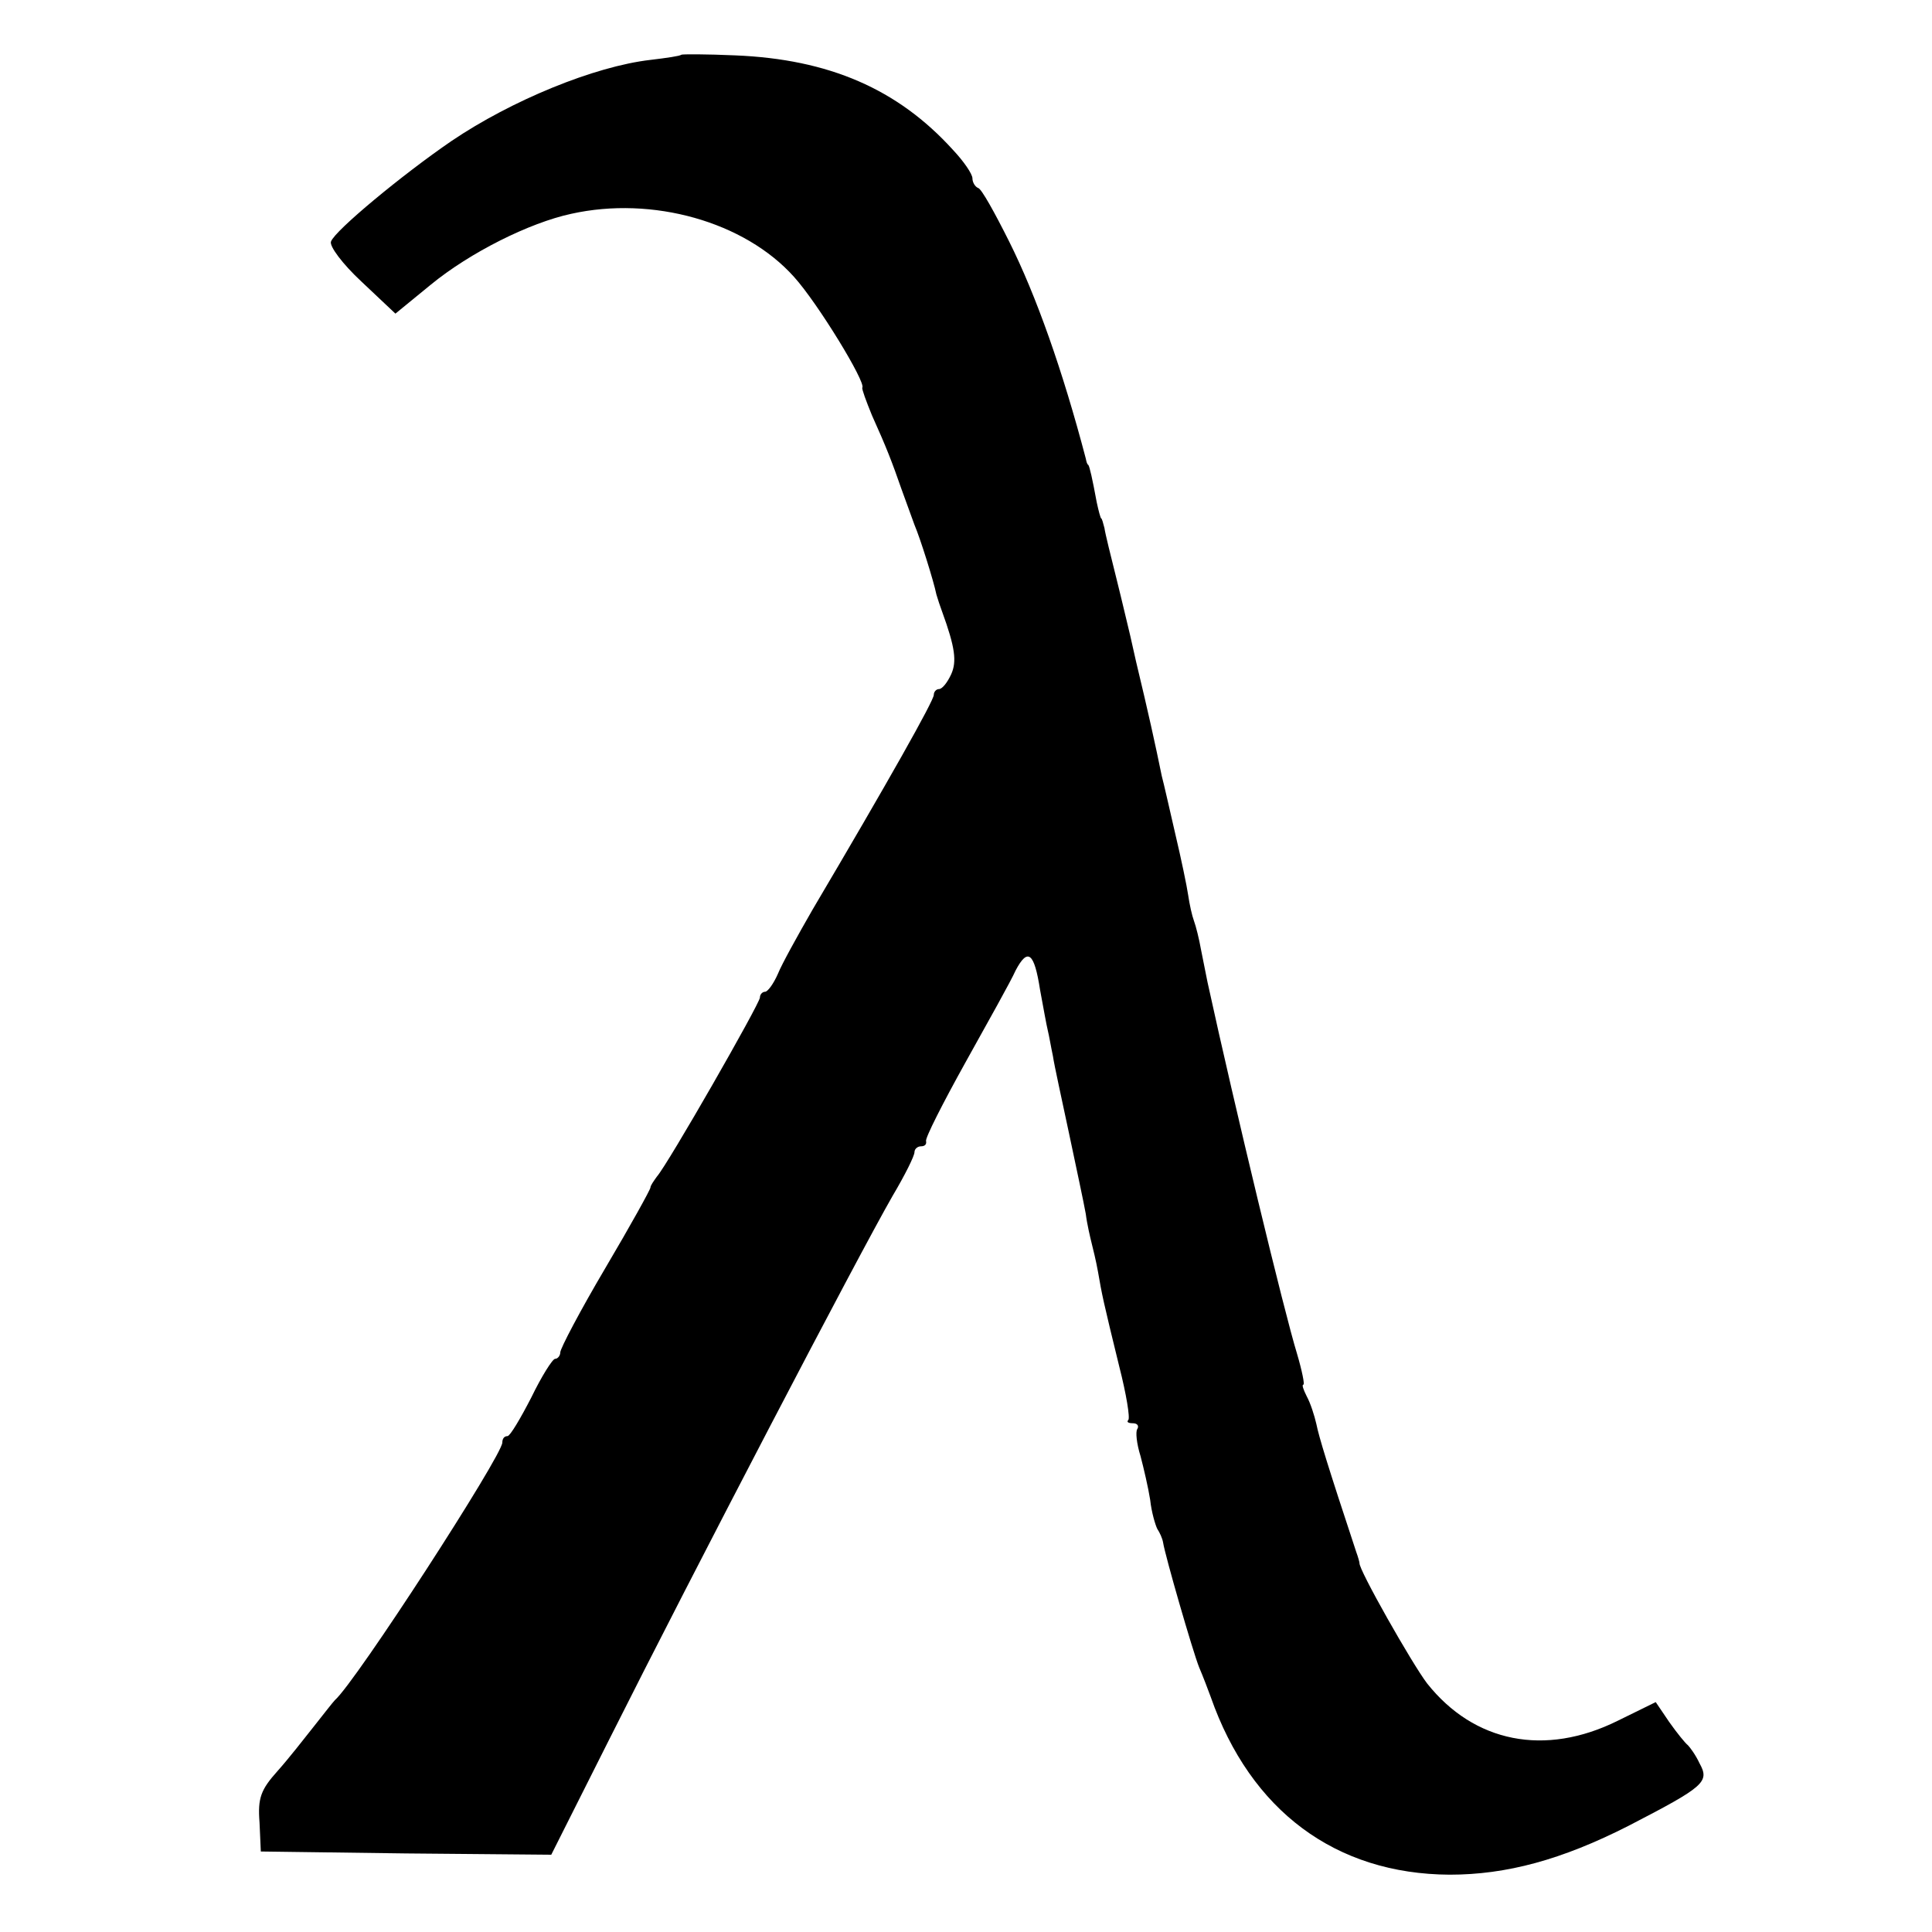
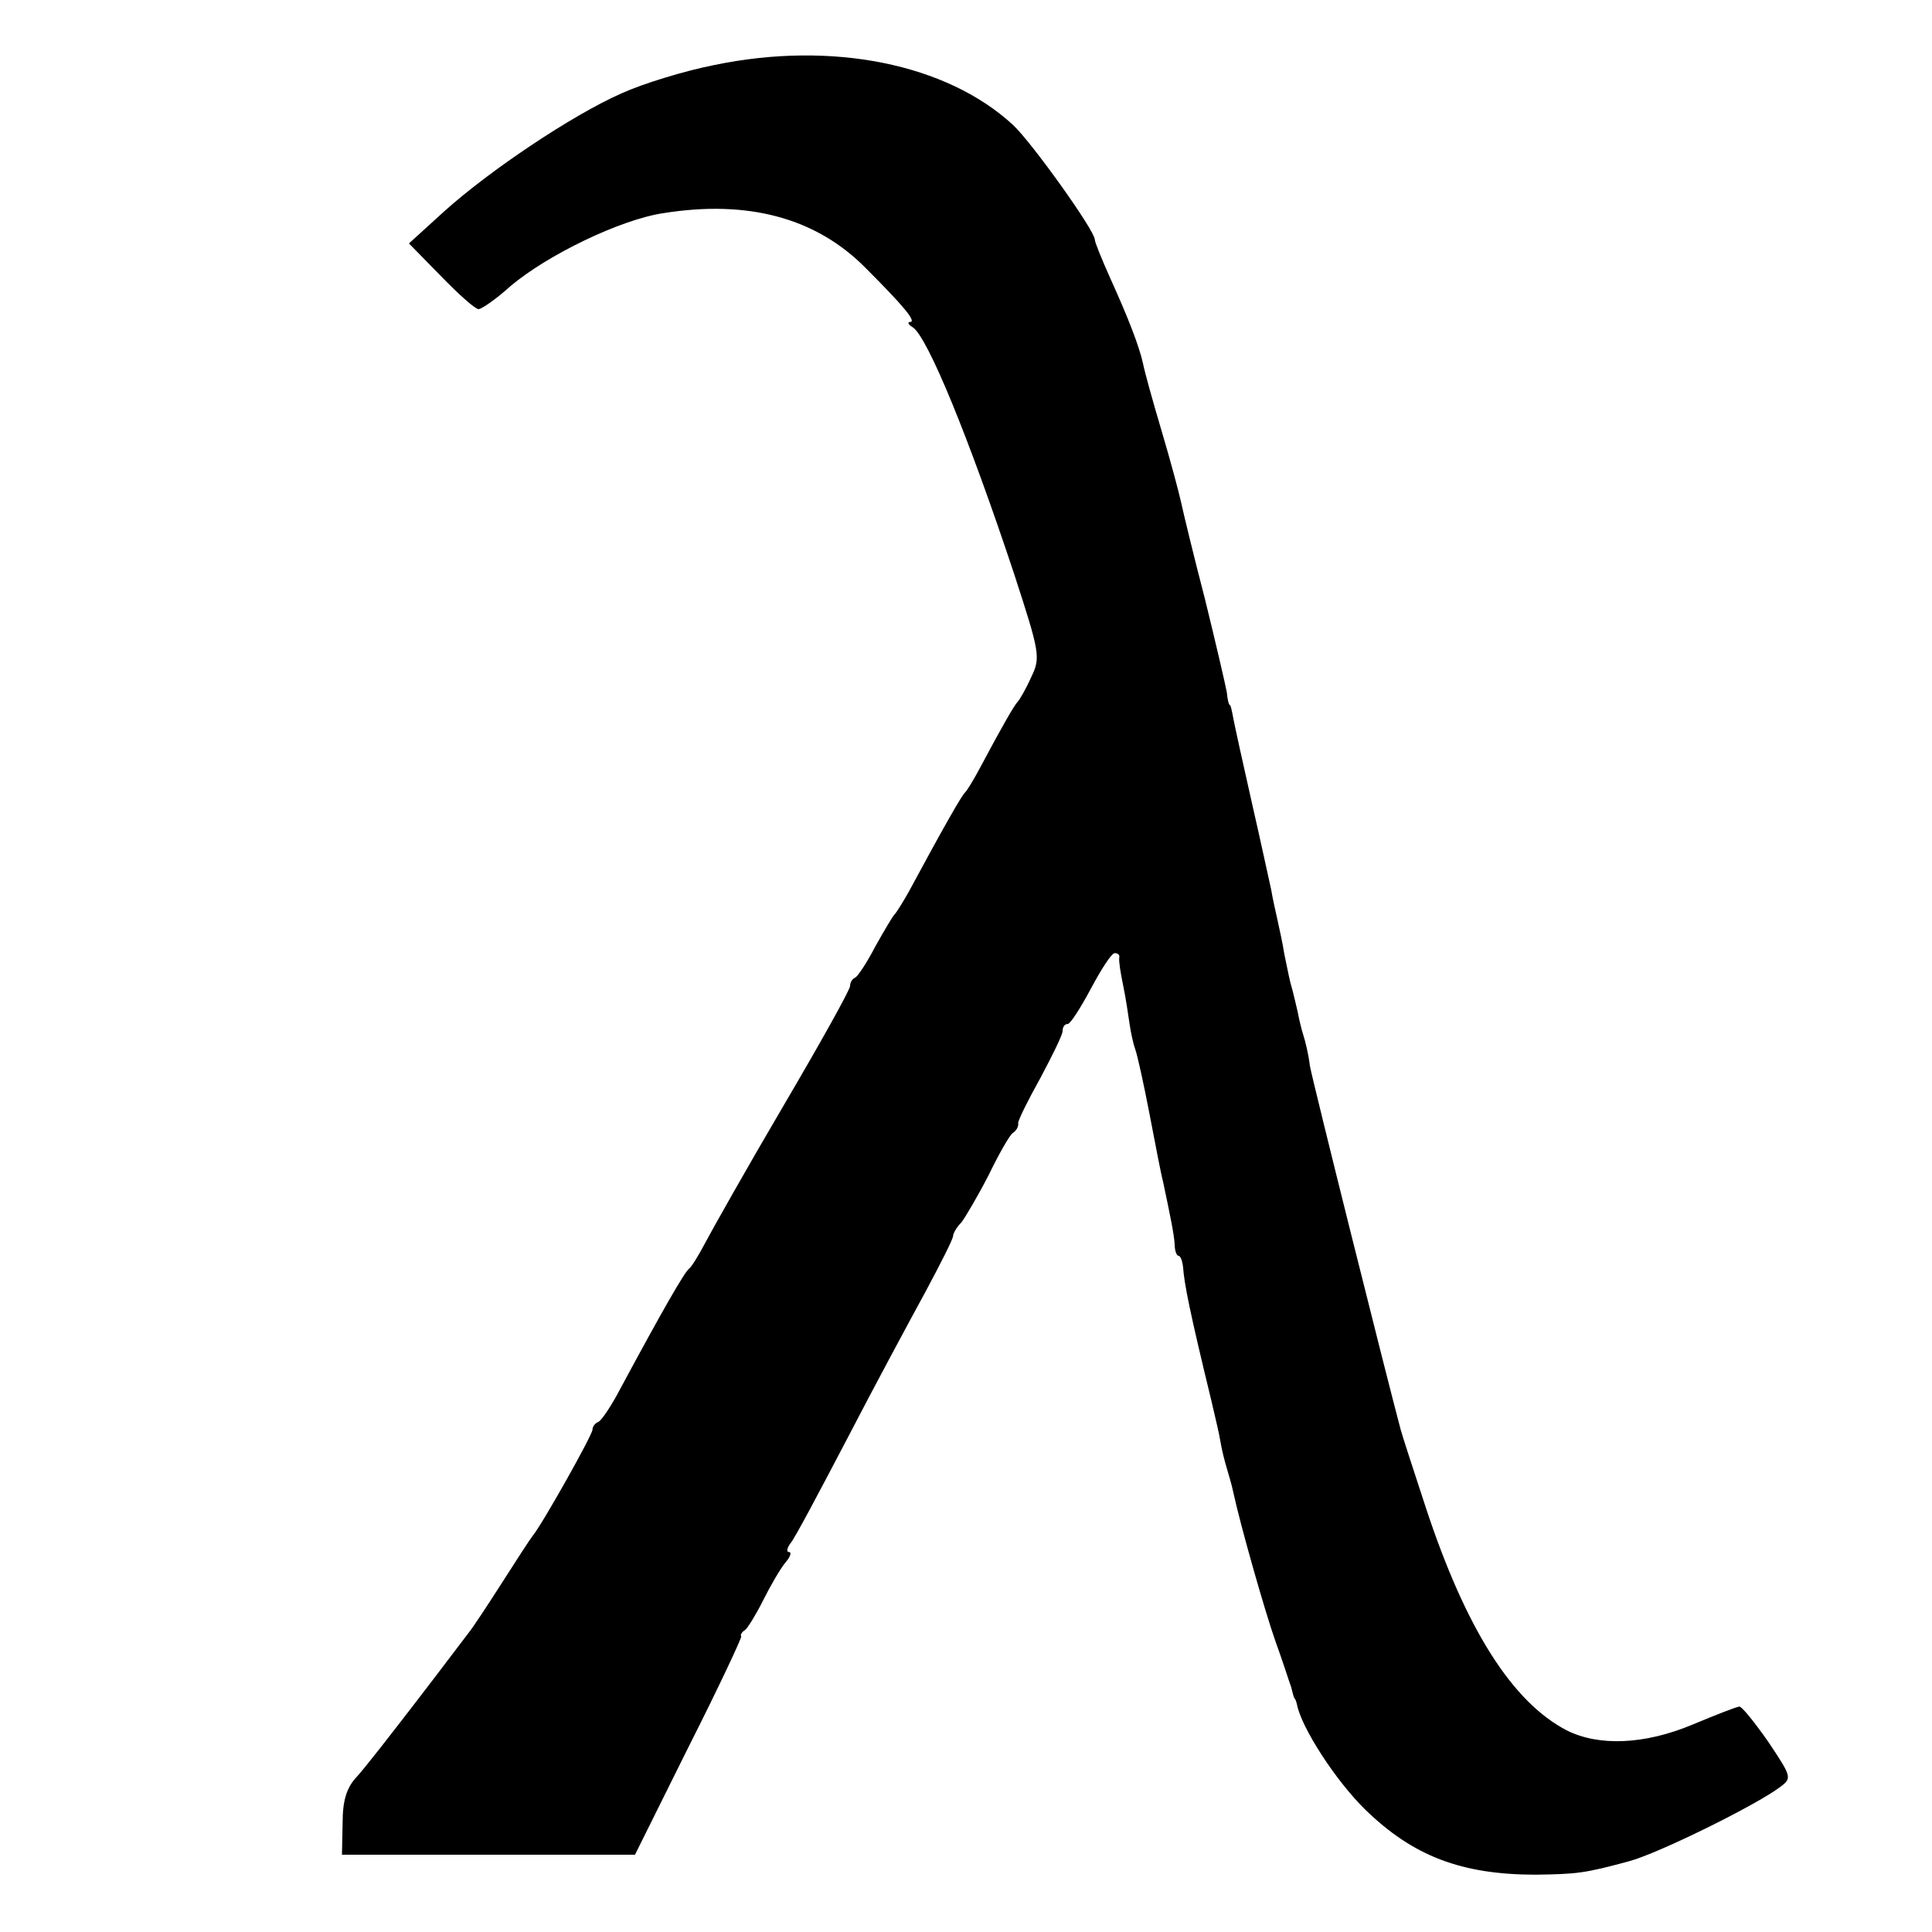
<svg xmlns="http://www.w3.org/2000/svg" version="1.0" width="300pt" height="300pt" viewBox="0 0 300 300" preserveAspectRatio="xMidYMid meet">
  <g transform="translate(0,300) scale(0.1,-0.1)" fill="#000000" stroke="none">
-     <path d="M1058 2915 c-2 -2 -23 -5 -48 -8 -87 -10 -216 -63 -309 -126 -76 -52 -181 -139 -187 -156 -3 -7 18 -35 47 -62 l53 -50 55 45 c61 50 153 96 218 110 126 28 269 -12 346 -98 37 -41 112 -164 106 -172 -1 -2 6 -21 15 -43 23 -51 31 -72 46 -115 7 -19 16 -44 20 -55 9 -21 30 -88 34 -108 2 -7 6 -19 9 -27 20 -55 23 -77 14 -97 -6 -13 -14 -23 -19 -23 -4 0 -8 -4 -8 -9 0 -9 -71 -135 -188 -333 -23 -40 -48 -85 -54 -100 -7 -16 -16 -28 -20 -28 -4 0 -8 -4 -8 -9 0 -9 -143 -259 -160 -278 -5 -7 -10 -14 -10 -17 0 -3 -31 -59 -70 -125 -39 -66 -70 -125 -70 -131 0 -5 -4 -10 -8 -10 -4 0 -21 -27 -37 -60 -17 -33 -33 -60 -37 -60 -5 0 -8 -4 -8 -10 0 -20 -227 -371 -260 -400 -3 -3 -17 -21 -32 -40 -15 -19 -40 -51 -57 -70 -26 -29 -31 -42 -28 -80 l2 -45 225 -3 226 -2 89 177 c134 267 387 752 441 846 19 32 34 62 34 68 0 5 5 9 10 9 6 0 9 3 8 8 -2 4 26 59 61 122 35 63 71 127 78 143 19 36 29 28 38 -30 5 -27 10 -55 12 -63 2 -8 5 -26 8 -40 2 -14 14 -68 25 -120 11 -52 23 -108 26 -125 2 -16 7 -37 9 -45 2 -8 7 -28 10 -45 6 -35 8 -45 33 -147 11 -43 17 -80 14 -83 -3 -3 0 -5 7 -5 7 0 10 -4 7 -9 -3 -4 -1 -23 5 -42 5 -19 12 -49 15 -68 2 -19 8 -39 11 -45 4 -6 8 -15 9 -21 3 -20 46 -169 56 -194 6 -14 14 -35 18 -46 62 -177 194 -275 371 -276 88 0 174 23 278 76 118 61 126 68 110 97 -6 13 -15 25 -18 28 -4 3 -17 19 -29 36 l-21 31 -59 -29 c-113 -56 -223 -34 -296 58 -23 30 -107 178 -105 187 0 1 -2 9 -5 17 -45 136 -58 179 -62 199 -3 13 -9 32 -15 43 -5 10 -8 18 -5 18 2 0 -2 21 -10 48 -20 65 -96 380 -139 577 -2 11 -7 34 -10 50 -3 17 -8 37 -11 45 -3 8 -7 26 -9 40 -2 14 -11 57 -20 95 -9 39 -18 79 -21 90 -10 49 -21 99 -40 178 -2 9 -6 27 -9 40 -3 12 -12 51 -21 87 -9 36 -18 72 -19 80 -2 8 -4 15 -5 15 -1 0 -4 11 -7 25 -7 38 -11 55 -13 58 -2 1 -3 5 -4 10 -36 137 -77 253 -119 337 -22 44 -43 82 -48 83 -5 2 -9 9 -9 15 0 7 -14 27 -30 44 -86 95 -193 141 -338 147 -45 2 -83 2 -84 1z" />
+     <path d="M1109 2899 c-46 -9 -111 -29 -144 -44 -77 -34 -205 -120 -275 -183 l-55 -50 50 -51 c27 -28 53 -51 58 -51 5 0 28 16 50 36 57 48 170 103 237 113 131 21 237 -7 314 -85 59 -59 80 -84 69 -84 -4 0 -3 -4 4 -8 23 -14 88 -173 158 -384 40 -123 41 -129 26 -160 -8 -18 -18 -35 -21 -38 -5 -5 -24 -38 -57 -100 -10 -19 -21 -37 -24 -40 -5 -4 -32 -51 -88 -155 -9 -16 -19 -32 -22 -35 -3 -3 -16 -25 -30 -50 -13 -25 -27 -46 -31 -48 -5 -2 -8 -8 -8 -13 0 -6 -47 -90 -104 -187 -57 -97 -111 -193 -121 -212 -10 -19 -21 -37 -25 -40 -7 -5 -42 -66 -106 -185 -14 -27 -30 -51 -35 -53 -5 -2 -9 -7 -9 -12 0 -8 -78 -147 -93 -165 -4 -5 -26 -39 -49 -75 -23 -36 -45 -69 -50 -75 -4 -5 -40 -53 -80 -105 -40 -52 -82 -106 -94 -119 -16 -17 -22 -37 -22 -72 l-1 -49 227 0 228 0 83 167 c47 93 83 170 82 172 -2 2 1 7 6 10 4 3 17 24 28 46 11 22 26 48 34 58 8 9 11 17 6 17 -4 0 -3 6 2 13 6 6 45 80 88 162 43 83 98 185 122 229 23 43 43 82 43 87 0 4 6 14 13 21 6 8 25 40 42 73 16 33 33 63 38 66 5 3 9 10 8 15 0 5 16 37 35 71 18 34 34 66 34 72 0 6 3 11 8 11 4 0 20 25 36 55 16 30 32 55 37 55 5 0 8 -3 7 -7 -1 -5 2 -24 6 -43 4 -19 8 -46 10 -60 2 -14 6 -32 9 -40 3 -8 13 -53 22 -100 9 -47 18 -94 21 -105 11 -52 17 -81 18 -97 0 -10 3 -18 6 -18 3 0 6 -8 7 -17 2 -27 10 -68 44 -208 5 -22 12 -50 14 -63 2 -13 7 -32 10 -42 3 -10 8 -27 10 -37 11 -51 49 -185 66 -233 11 -30 21 -62 24 -70 2 -8 4 -16 5 -17 2 -2 3 -6 4 -10 7 -36 60 -118 106 -163 74 -72 149 -101 265 -101 64 1 75 2 145 21 45 12 197 87 234 115 19 14 18 16 -18 70 -21 30 -41 55 -45 55 -4 0 -37 -13 -73 -28 -74 -31 -145 -34 -195 -9 -85 44 -157 158 -219 346 -19 58 -37 113 -39 121 -22 82 -137 542 -141 565 -2 17 -7 38 -10 47 -3 9 -7 26 -9 37 -3 12 -7 31 -11 44 -3 12 -7 33 -10 47 -2 14 -7 36 -10 50 -3 14 -8 35 -10 48 -3 13 -16 74 -30 135 -14 62 -27 121 -29 132 -2 11 -4 20 -5 20 -2 0 -4 9 -5 20 -2 11 -17 76 -34 145 -18 69 -34 136 -37 150 -3 14 -16 63 -30 110 -14 47 -27 94 -29 105 -6 27 -22 69 -51 133 -13 29 -24 56 -24 60 0 14 -98 151 -127 178 -103 95 -281 131 -464 93z" />
  </g>
</svg>
